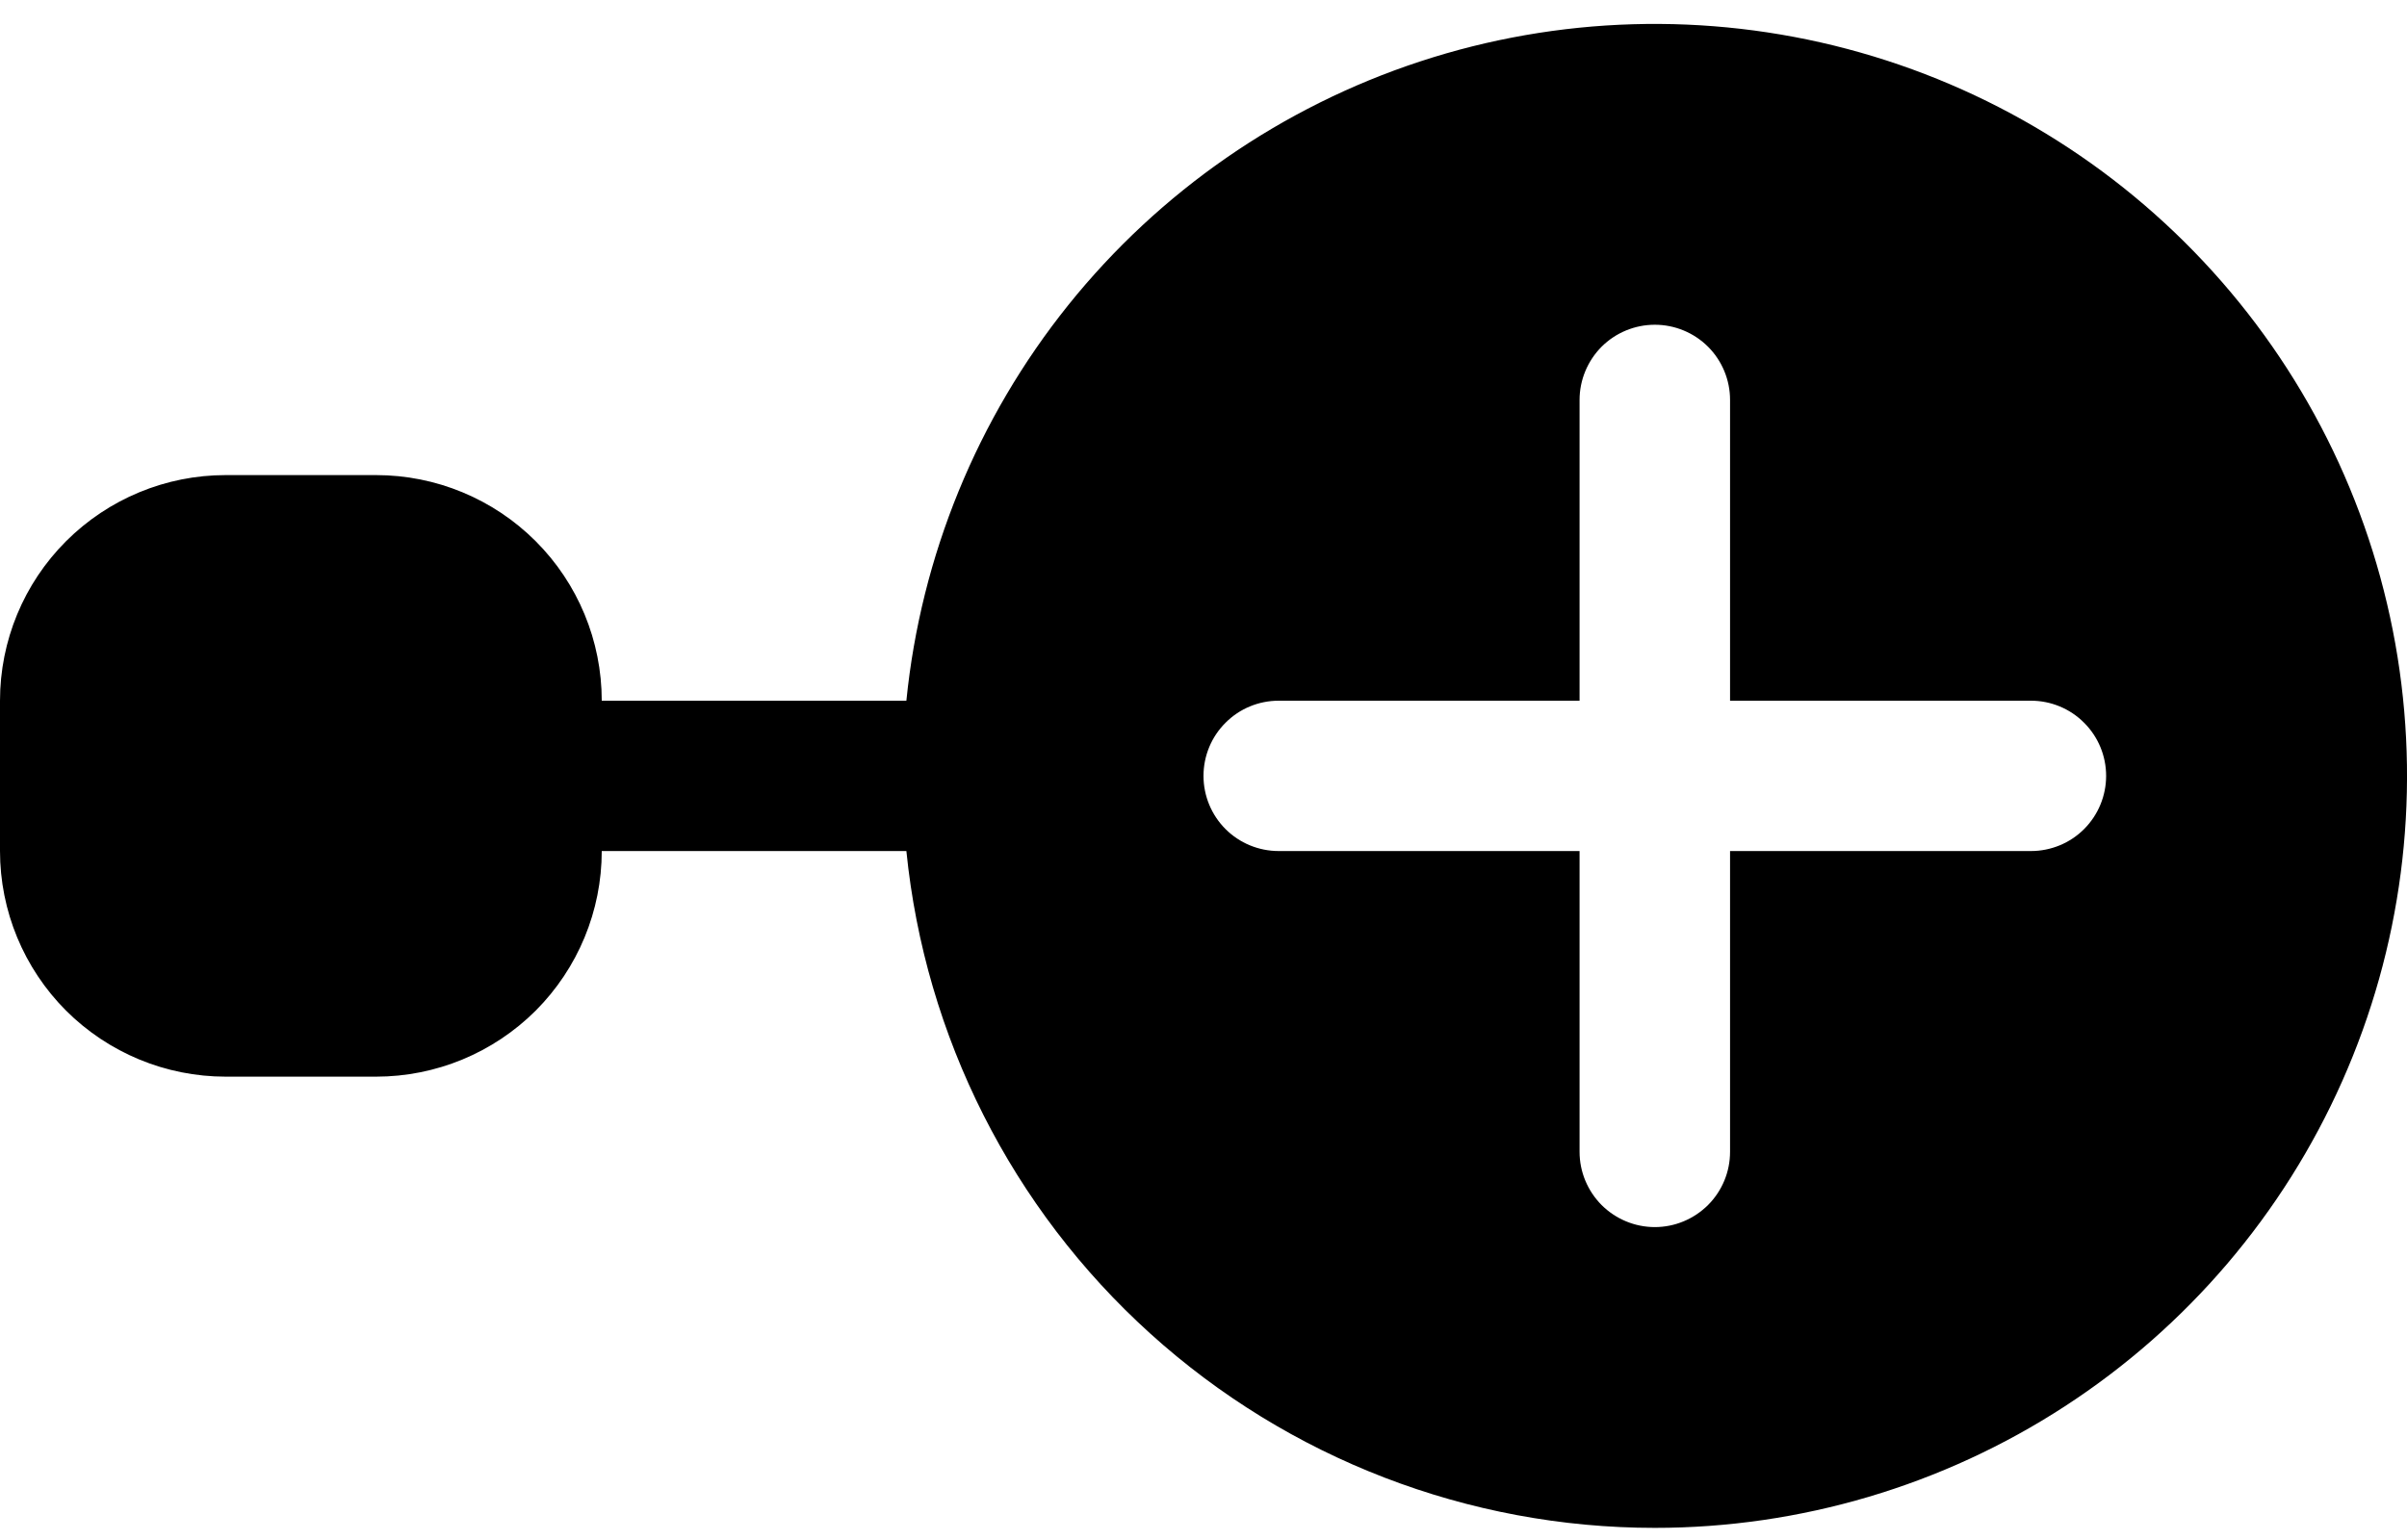
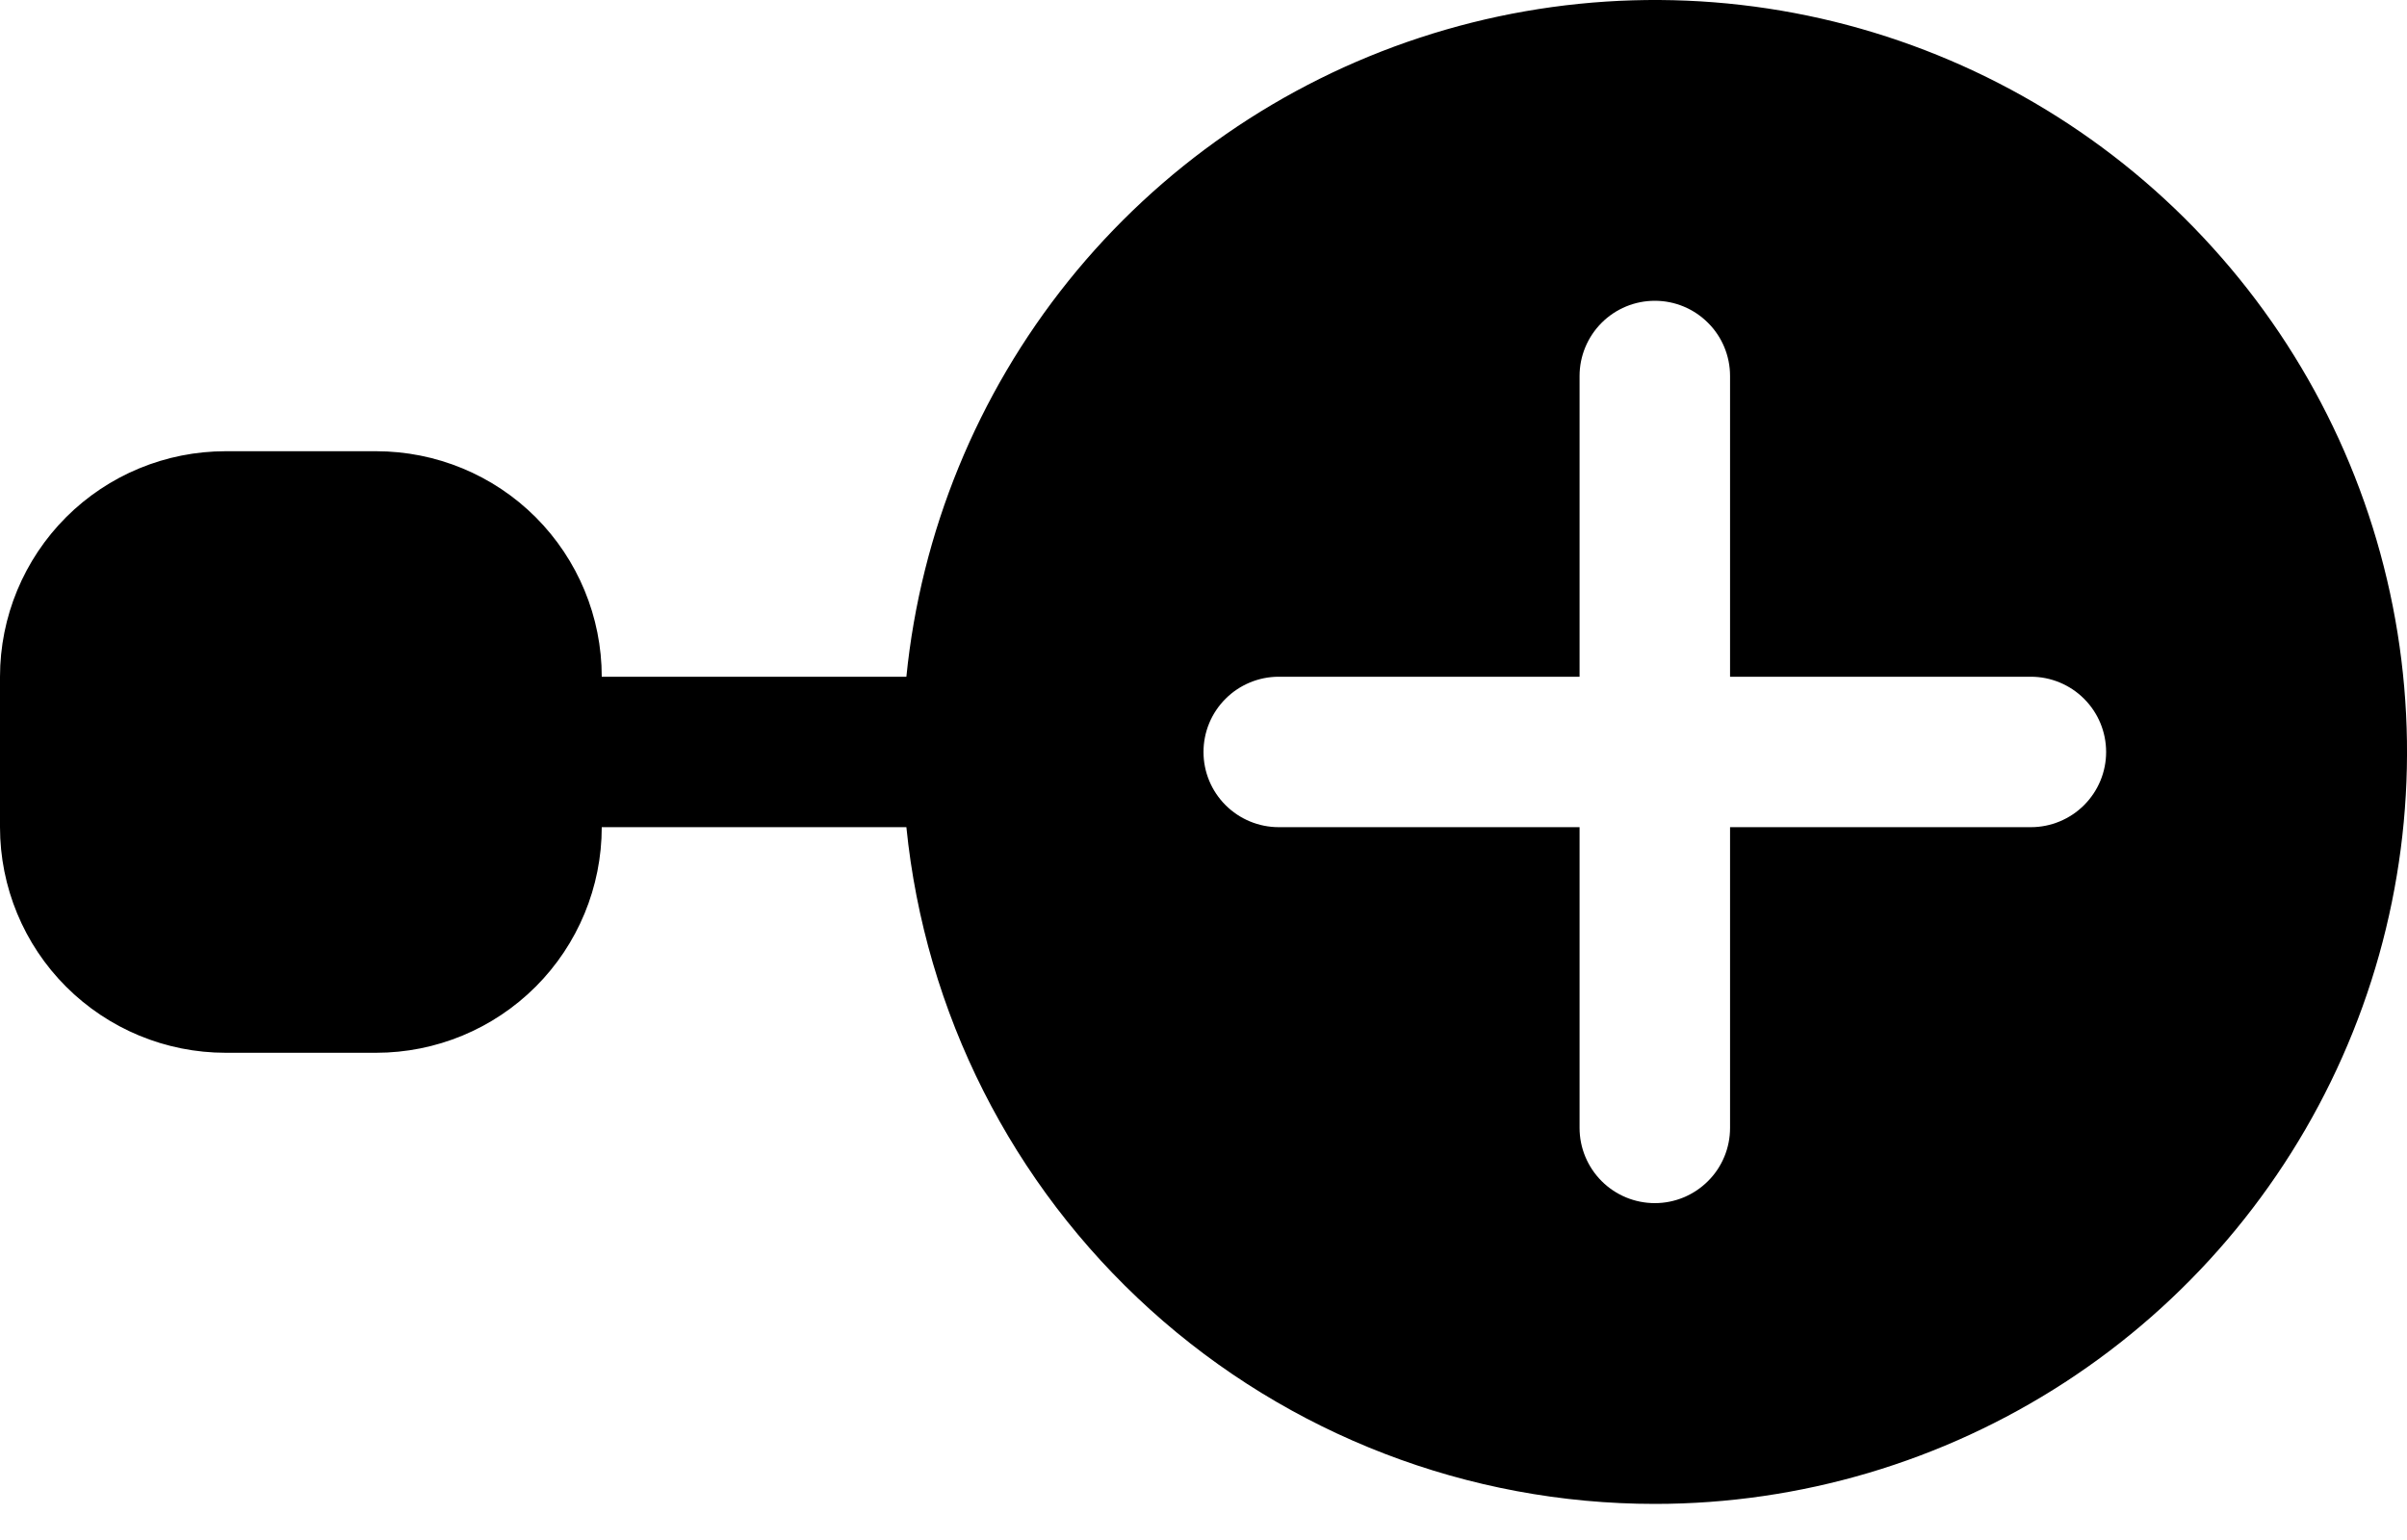
<svg xmlns="http://www.w3.org/2000/svg" width="25" height="16" viewBox="0 0 25 16" fill="none">
-   <path d="M17.188 15.874C18.699 15.874 20.179 15.435 21.446 14.611C22.714 13.787 23.715 12.613 24.328 11.231C24.942 9.849 25.141 8.319 24.902 6.826C24.663 5.333 23.996 3.942 22.981 2.82C21.967 1.699 20.649 0.896 19.188 0.509C17.727 0.122 16.184 0.167 14.748 0.639C13.312 1.111 12.043 1.99 11.096 3.169C10.15 4.348 9.565 5.776 9.414 7.28H6.25C6.25 6.658 6.003 6.062 5.564 5.623C5.124 5.183 4.528 4.936 3.906 4.936H2.344C1.722 4.936 1.126 5.183 0.686 5.623C0.247 6.062 0 6.658 0 7.28L0 8.842C0 9.464 0.247 10.06 0.686 10.5C1.126 10.939 1.722 11.186 2.344 11.186H3.906C4.528 11.186 5.124 10.939 5.564 10.5C6.003 10.06 6.25 9.464 6.25 8.842H9.414C9.608 10.77 10.51 12.556 11.947 13.855C13.383 15.154 15.251 15.874 17.188 15.874ZM17.969 4.155V7.28H21.094C21.301 7.28 21.5 7.362 21.646 7.509C21.793 7.655 21.875 7.854 21.875 8.061C21.875 8.268 21.793 8.467 21.646 8.614C21.5 8.76 21.301 8.842 21.094 8.842H17.969V11.967C17.969 12.175 17.887 12.373 17.74 12.52C17.593 12.666 17.395 12.749 17.188 12.749C16.98 12.749 16.782 12.666 16.635 12.52C16.489 12.373 16.406 12.175 16.406 11.967V8.842H13.281C13.074 8.842 12.875 8.76 12.729 8.614C12.582 8.467 12.5 8.268 12.5 8.061C12.5 7.854 12.582 7.655 12.729 7.509C12.875 7.362 13.074 7.28 13.281 7.28H16.406V4.155C16.406 3.948 16.489 3.749 16.635 3.602C16.782 3.456 16.98 3.374 17.188 3.374C17.395 3.374 17.593 3.456 17.74 3.602C17.887 3.749 17.969 3.948 17.969 4.155Z" fill="black" />
+   <path d="M17.188 15.625C18.699 15.625 20.179 15.186 21.446 14.362C22.714 13.538 23.715 12.364 24.328 10.982C24.942 9.6 25.141 8.07 24.902 6.577C24.663 5.084 23.996 3.693 22.981 2.572C21.967 1.45 20.649 0.648 19.188 0.26C17.727 -0.127 16.184 -0.081 14.748 0.391C13.312 0.863 12.043 1.741 11.096 2.92C10.15 4.099 9.565 5.527 9.414 7.031H6.25C6.25 6.41 6.003 5.814 5.564 5.374C5.124 4.934 4.528 4.688 3.906 4.688H2.344C1.722 4.688 1.126 4.934 0.686 5.374C0.247 5.814 0 6.41 0 7.031L0 8.594C0 9.215 0.247 9.812 0.686 10.251C1.126 10.691 1.722 10.938 2.344 10.938H3.906C4.528 10.938 5.124 10.691 5.564 10.251C6.003 9.812 6.25 9.215 6.25 8.594H9.414C9.608 10.521 10.51 12.307 11.947 13.607C13.383 14.906 15.251 15.625 17.188 15.625ZM17.969 3.906V7.031H21.094C21.301 7.031 21.5 7.114 21.646 7.26C21.793 7.407 21.875 7.605 21.875 7.813C21.875 8.02 21.793 8.218 21.646 8.365C21.5 8.511 21.301 8.594 21.094 8.594H17.969V11.719C17.969 11.926 17.887 12.125 17.74 12.271C17.593 12.418 17.395 12.5 17.188 12.5C16.98 12.5 16.782 12.418 16.635 12.271C16.489 12.125 16.406 11.926 16.406 11.719V8.594H13.281C13.074 8.594 12.875 8.511 12.729 8.365C12.582 8.218 12.5 8.02 12.5 7.813C12.5 7.605 12.582 7.407 12.729 7.26C12.875 7.114 13.074 7.031 13.281 7.031H16.406V3.906C16.406 3.699 16.489 3.5 16.635 3.354C16.782 3.207 16.98 3.125 17.188 3.125C17.395 3.125 17.593 3.207 17.74 3.354C17.887 3.5 17.969 3.699 17.969 3.906Z" fill="black" />
</svg>
